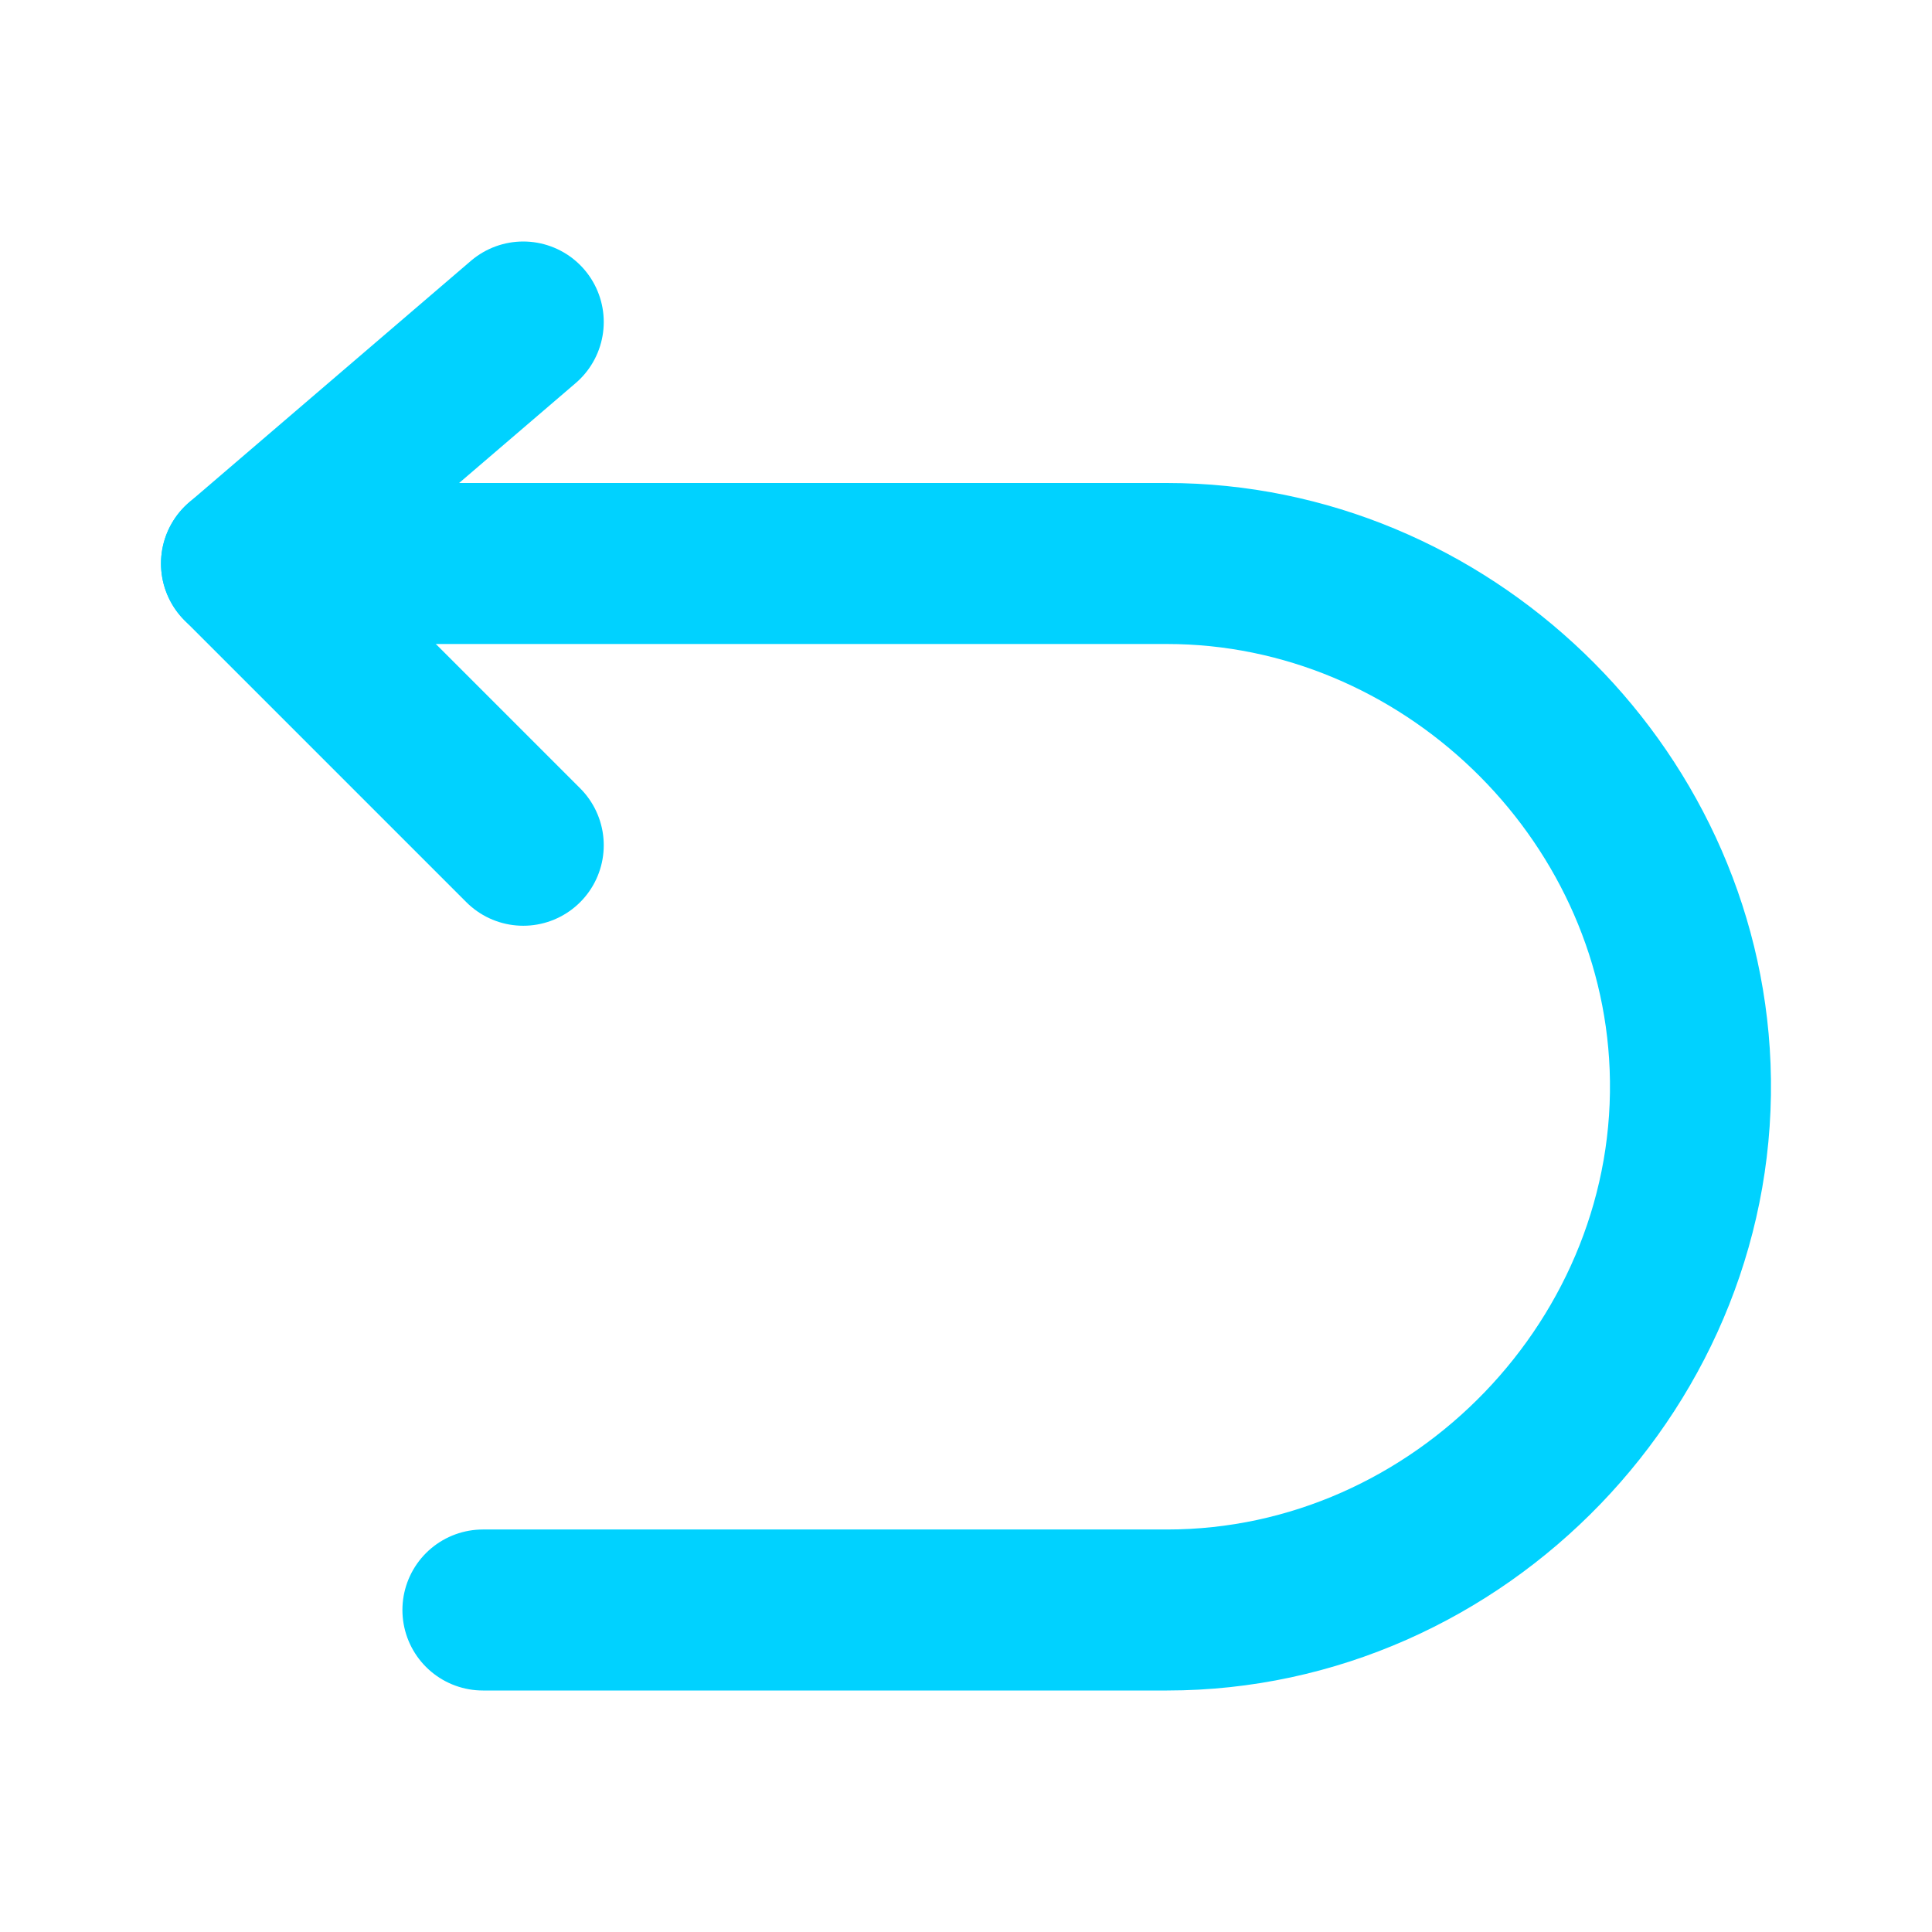
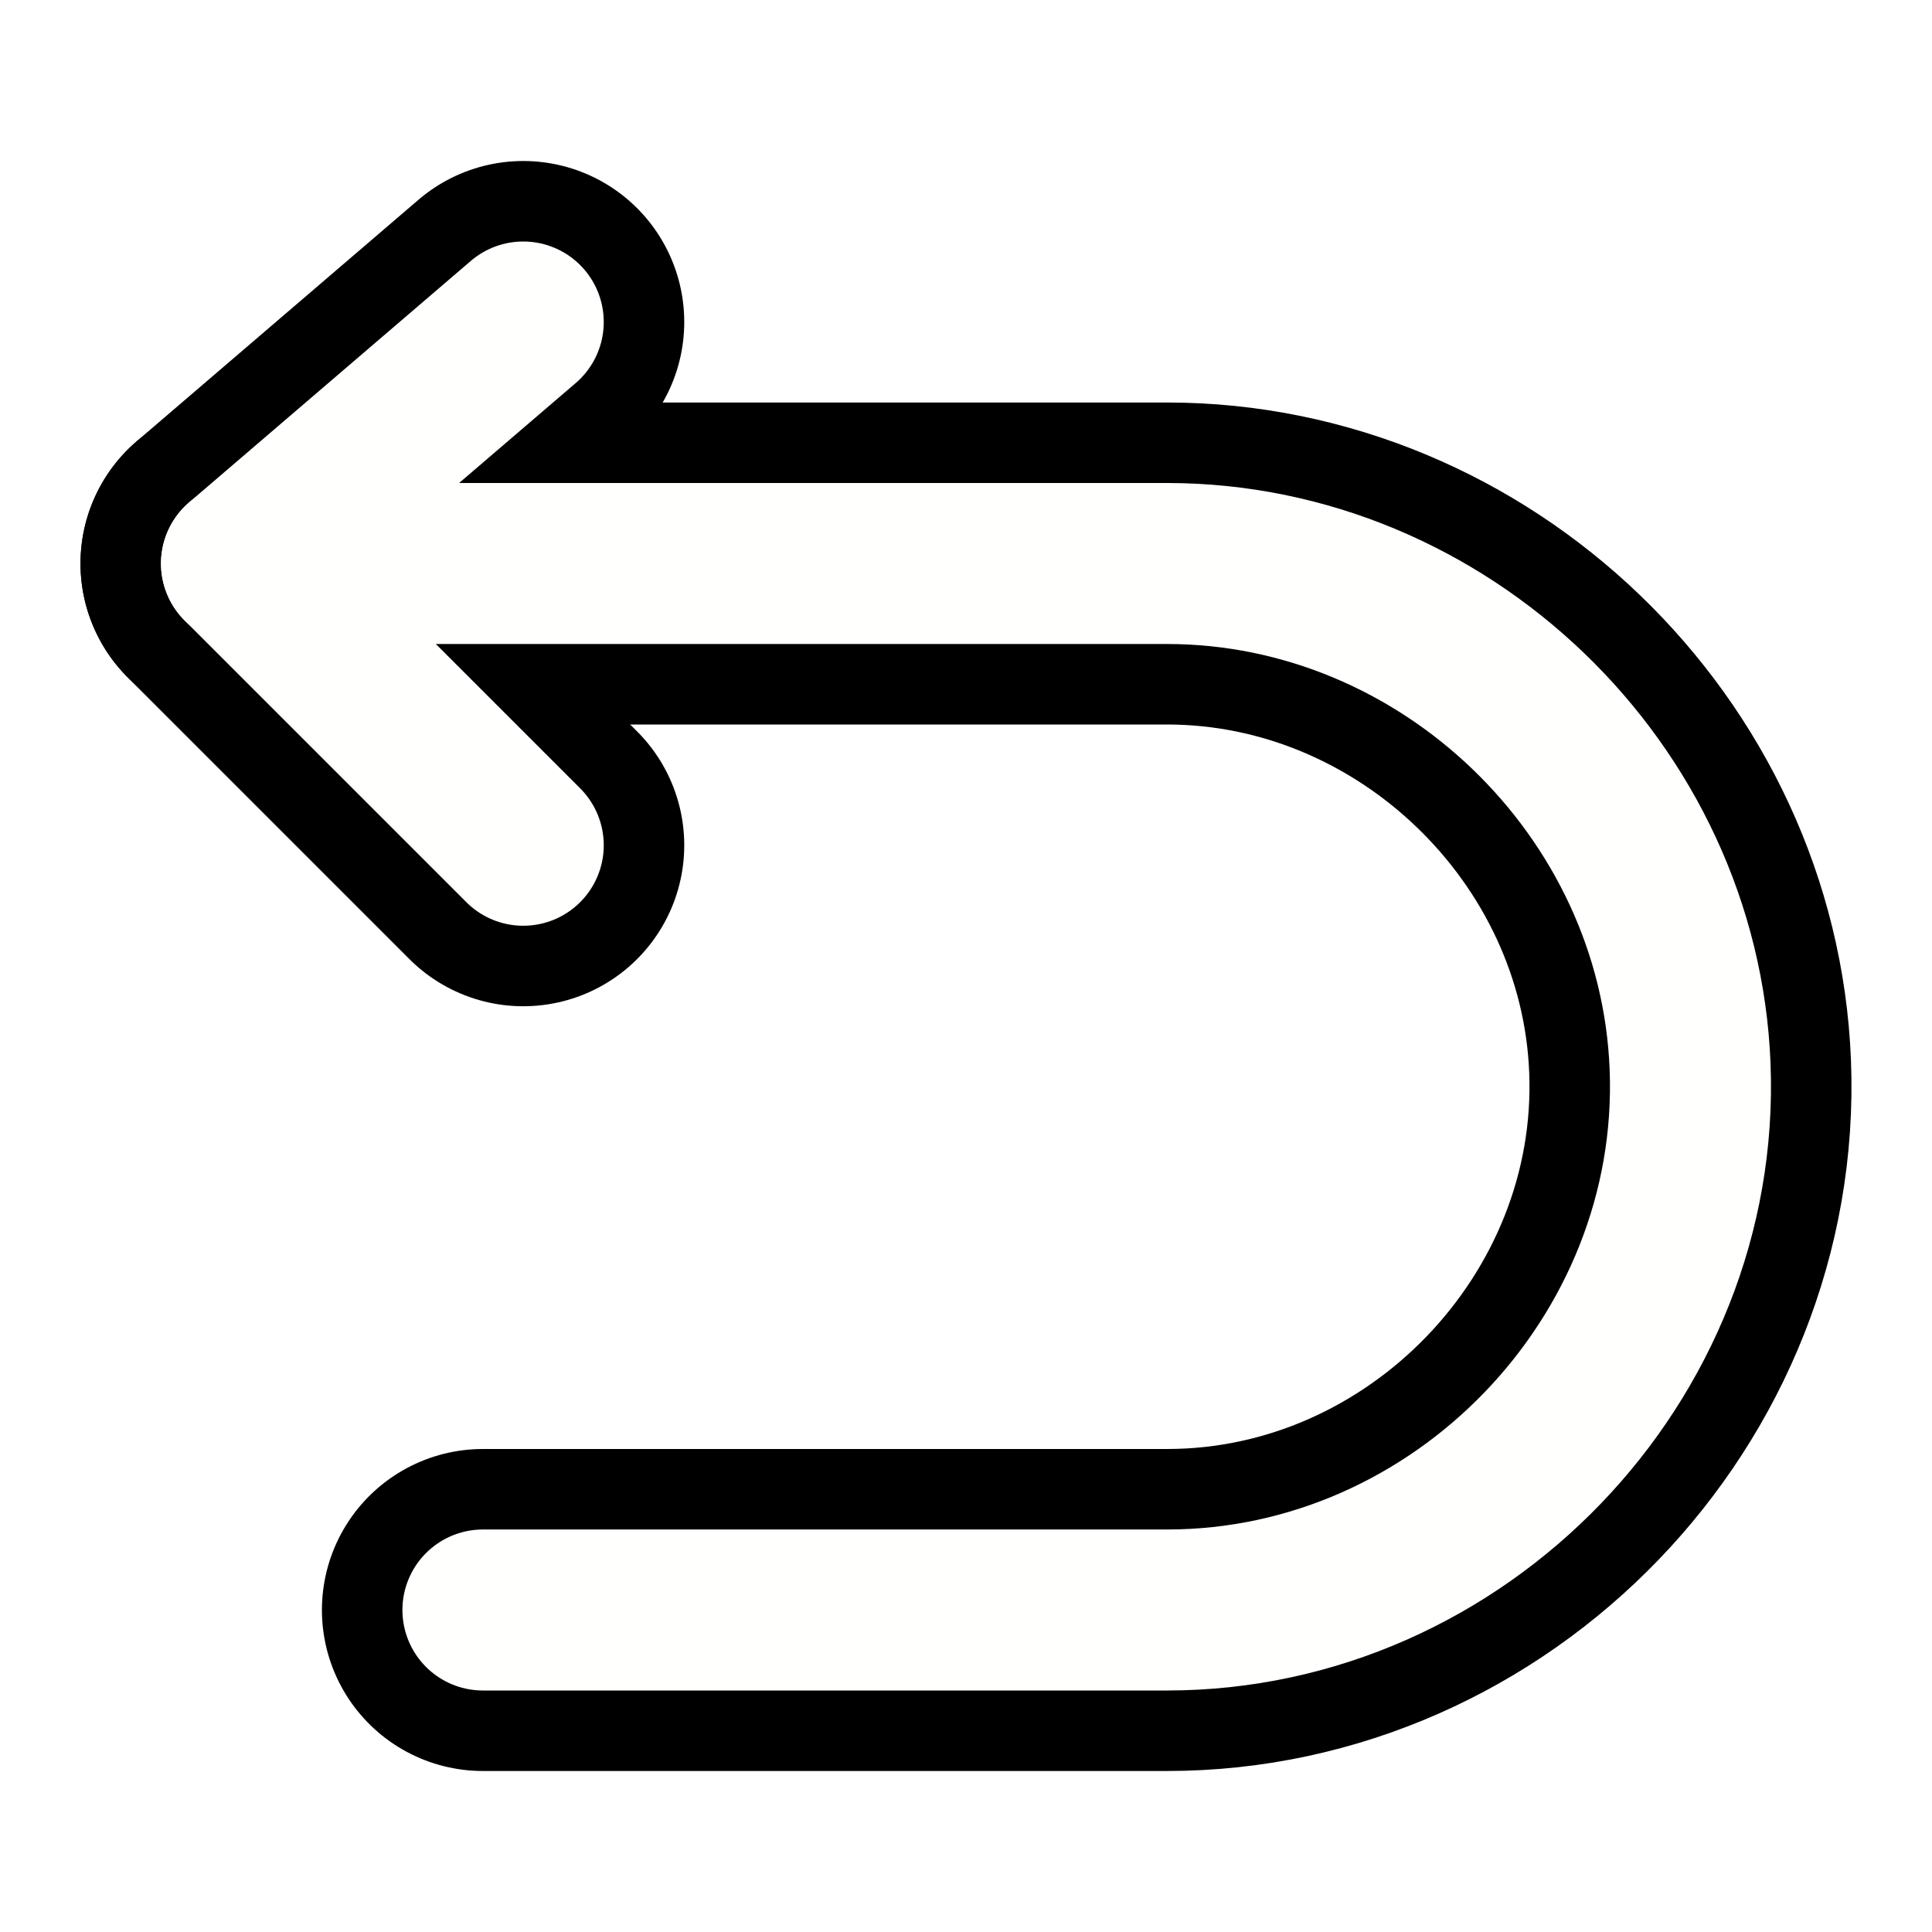
<svg xmlns="http://www.w3.org/2000/svg" width="48" height="48" viewBox="0 0 48 48">
-   <g fill="none" stroke="#00d2ff" stroke-linecap="round" stroke-linejoin="round" stroke-width="4">
+   <g fill="none" stroke="#000000" stroke-linecap="round" stroke-linejoin="round" stroke-width="8">
+     <path d="M13 8L6 14L13 21" />
+     <path d="M6 14H28.994C35.877 14 41.722 19.62 41.99 26.5C42.274 33.77 36.267 40 28.994 40H11.998" />
+   </g>
+   <g fill="none" stroke="#FFFFFE" stroke-linecap="round" stroke-linejoin="round" stroke-width="4">
    <path d="M13 8L6 14L13 21" />
    <path d="M6 14H28.994C35.877 14 41.722 19.62 41.99 26.5C42.274 33.77 36.267 40 28.994 40H11.998" />
  </g>
</svg>
